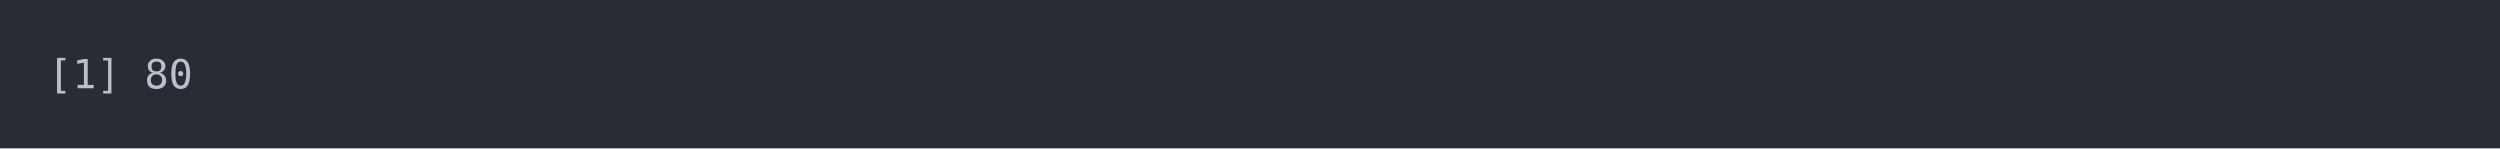
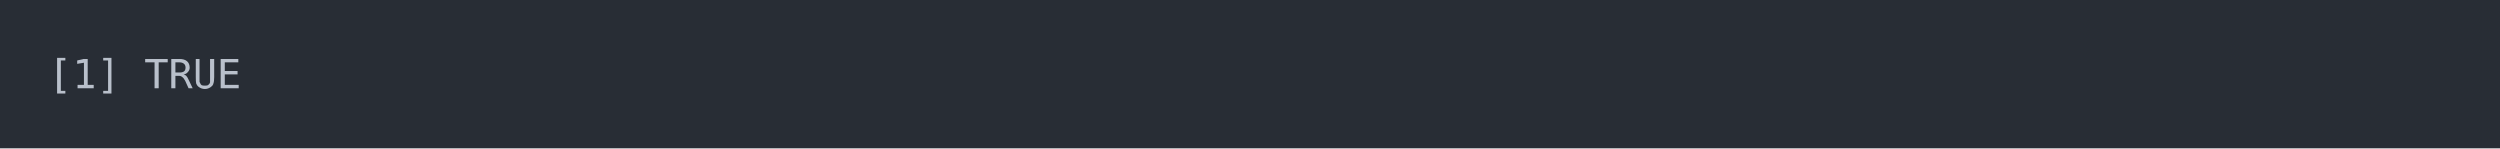
<svg xmlns="http://www.w3.org/2000/svg" xmlns:xlink="http://www.w3.org/1999/xlink" width="1040" height="61.71">
  <rect width="1040" height="61.71" rx="0" ry="0" class="a" />
  <svg height="21.71" viewBox="0 0 100 2.171" width="1000" x="20" y="20">
    <style>.a{fill:rgb(40,45,53)}.b{font-family:'Fira Code',Monaco,Consolas,Menlo,'Bitstream Vera Sans Mono','Powerline Symbols',monospace}.c{fill:transparent}.d{fill:rgb(185,192,203);white-space:pre}</style>
    <g font-family="'Fira Code',Monaco,Consolas,Menlo,'Bitstream Vera Sans Mono','Powerline Symbols',monospace" font-size="1.67" class="b">
      <defs>
        <symbol id="a">
          <rect height="2" width="100" x="0" y="0" class="c" />
        </symbol>
      </defs>
      <rect height="2.171" width="100" class="a" />
      <svg x="0" y="0" width="100">
        <svg x="0">
          <use xlink:href="#a" />
          <text x="0" y="1.67" class="d">[1]</text>
-           <text x="4.008" y="1.67" class="d">80</text>
+           <text x="4.008" y="1.67" class="d">TRUE</text>
        </svg>
      </svg>
    </g>
  </svg>
</svg>
